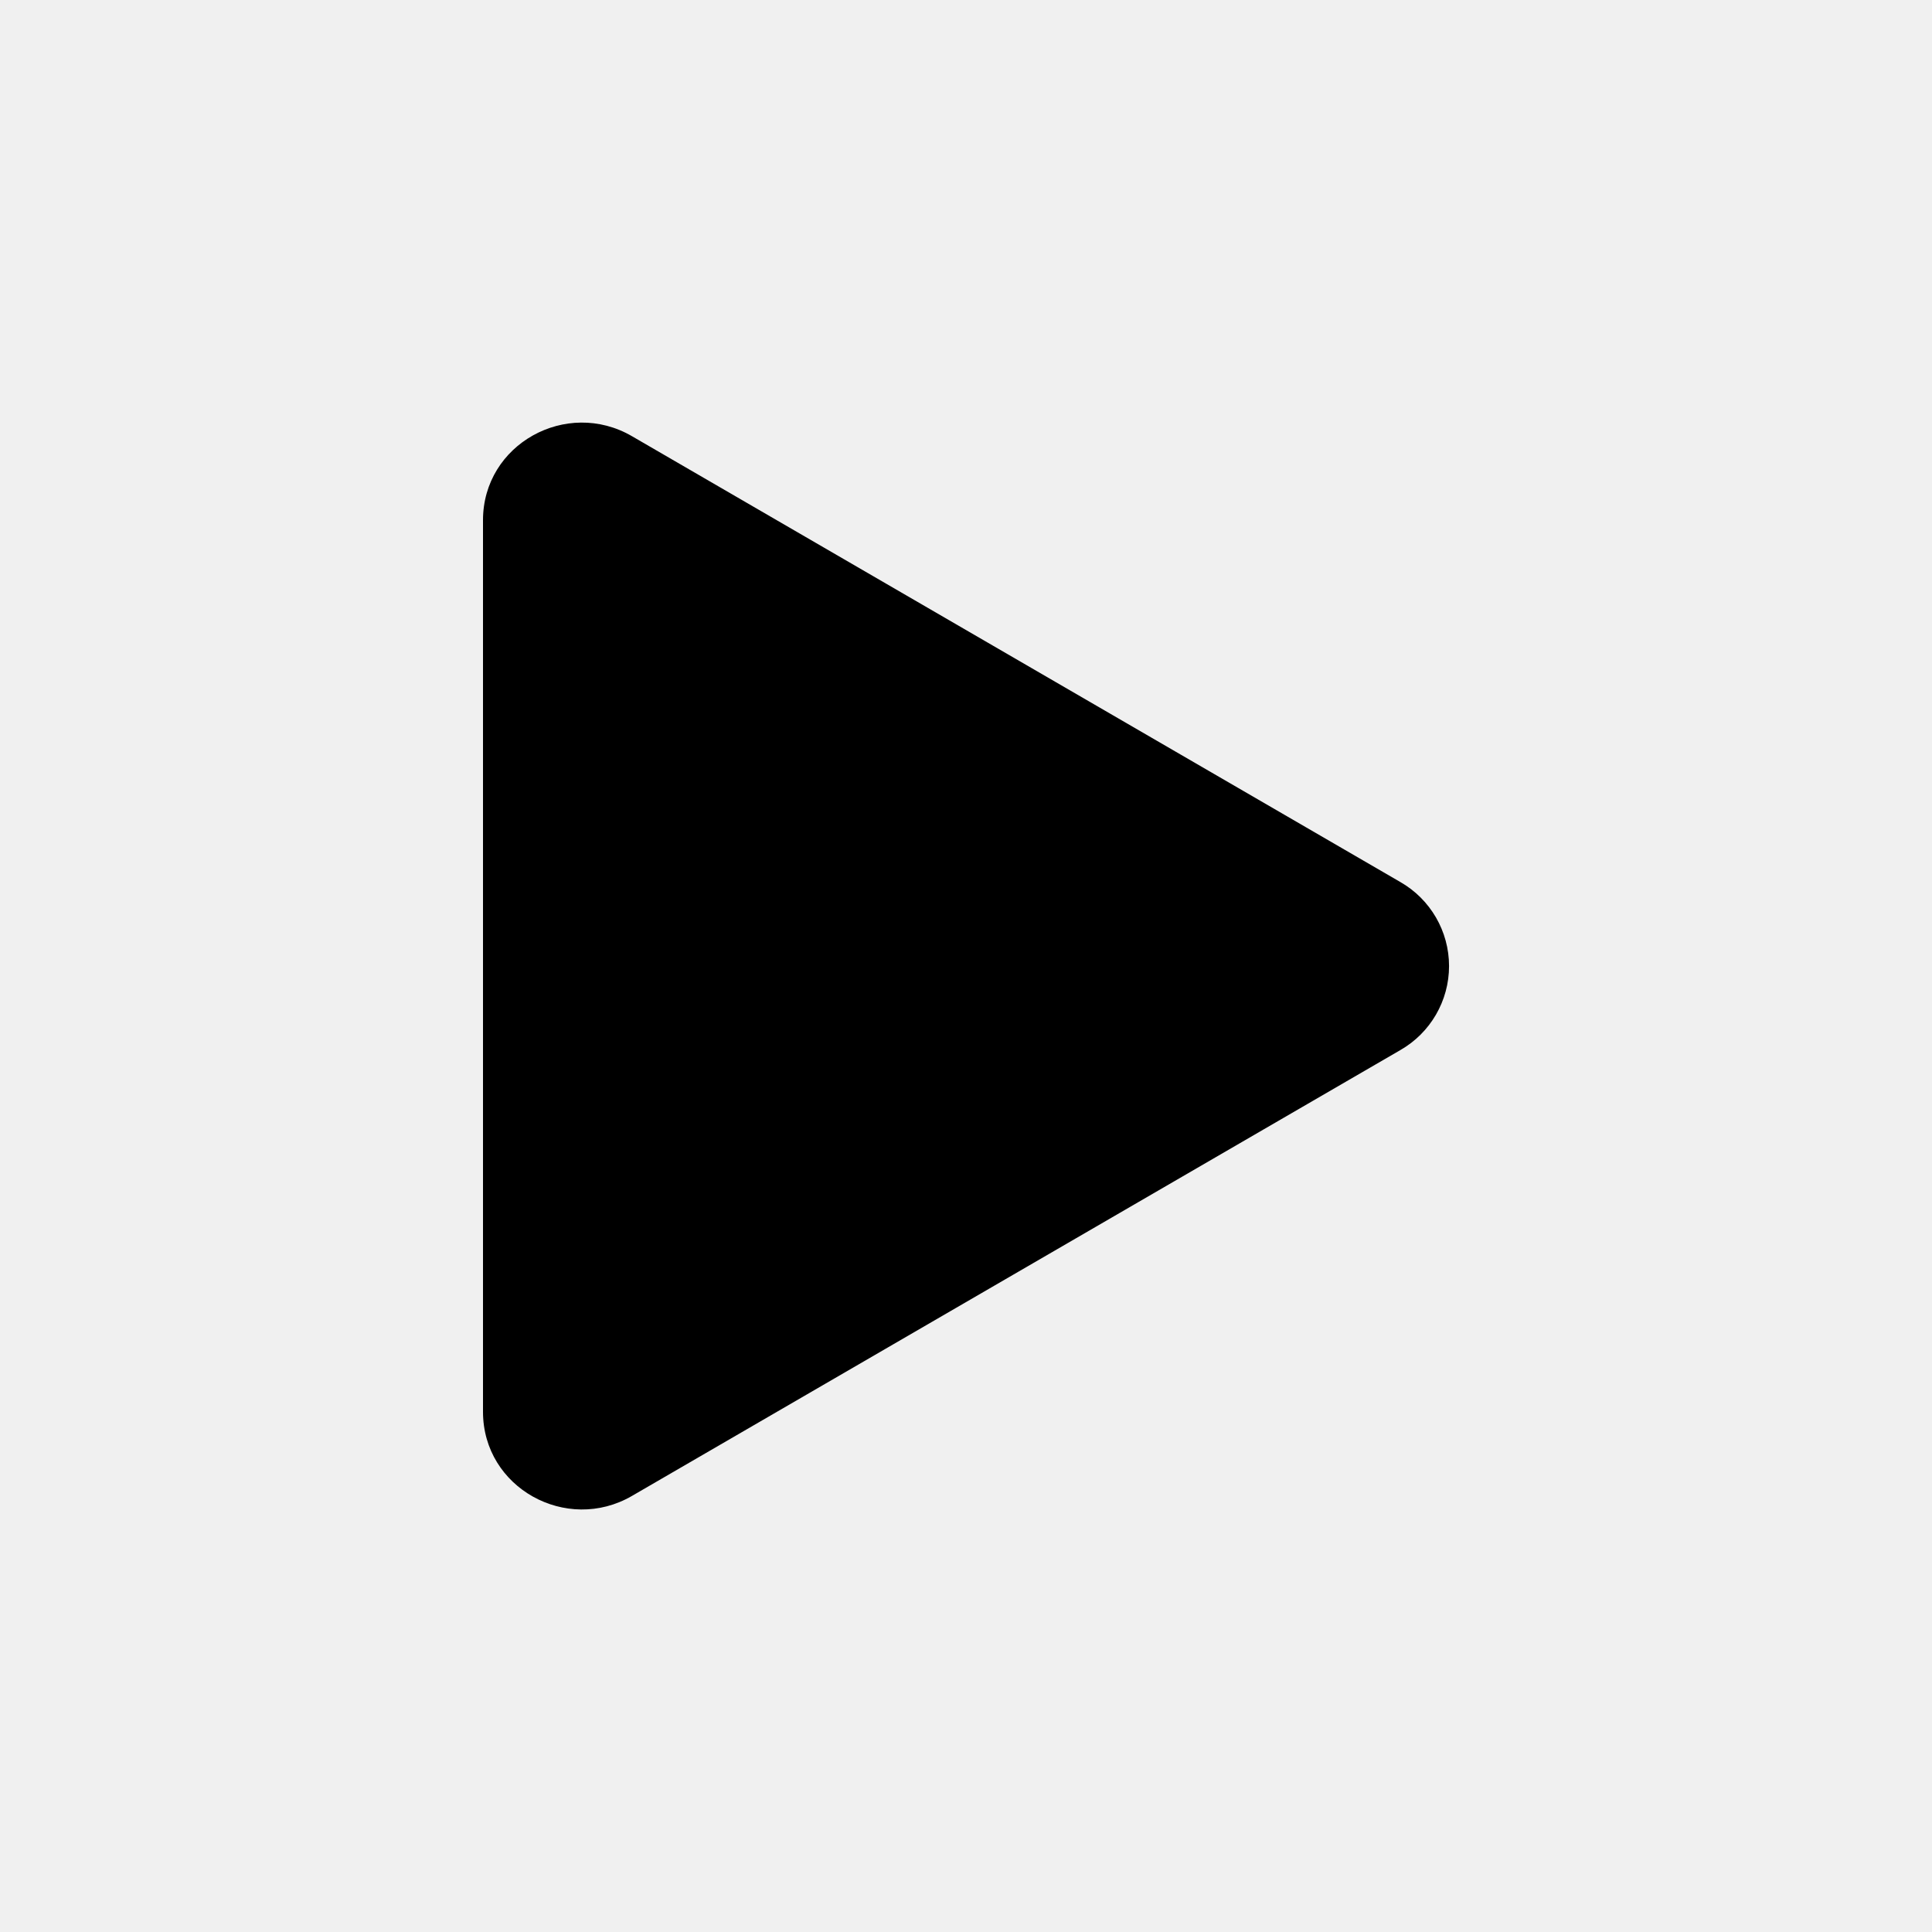
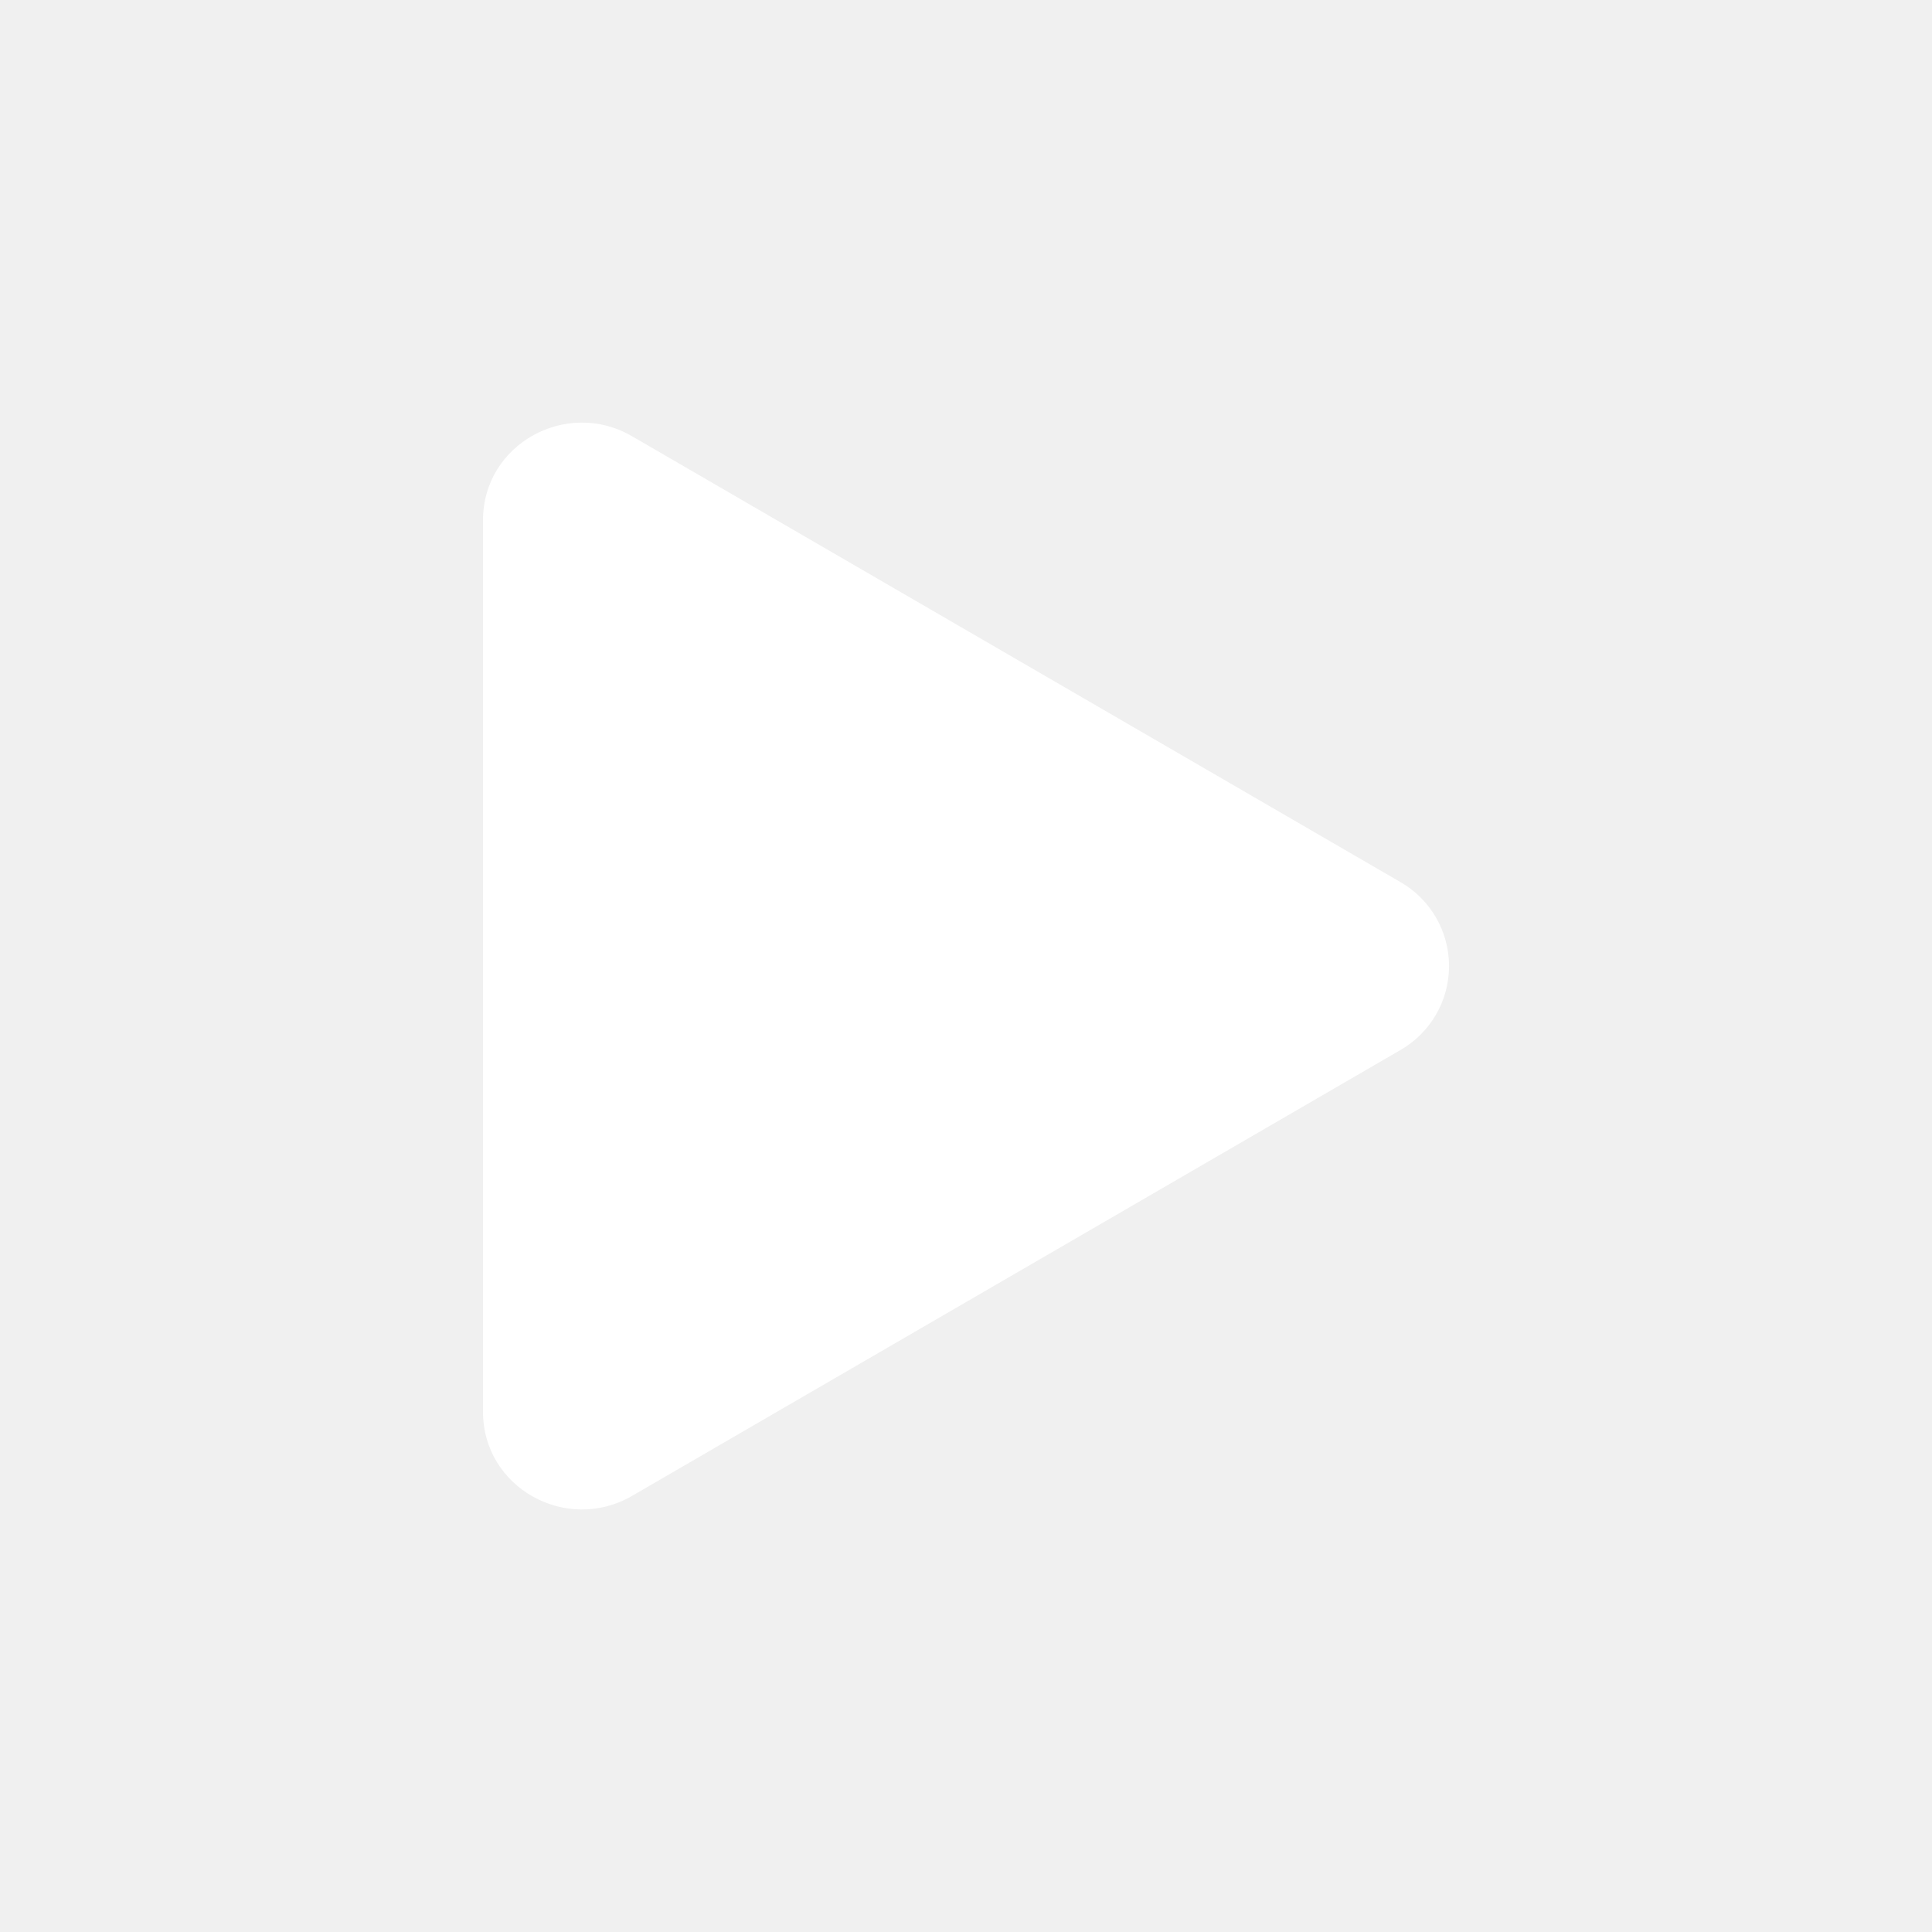
- <svg xmlns="http://www.w3.org/2000/svg" width="16" height="16" fill="currentColor" class="bi bi-play-fill" viewBox="0 0 16 16">
+ <svg xmlns="http://www.w3.org/2000/svg" width="16" height="16" fill="white" class="bi bi-play-fill" viewBox="0 0 16 16">
  <path d="m11.596 8.697-6.363 3.692c-.54.313-1.233-.066-1.233-.697V4.308c0-.63.692-1.01 1.233-.696l6.363 3.692a.802.802 0 0 1 0 1.393" />
</svg>
